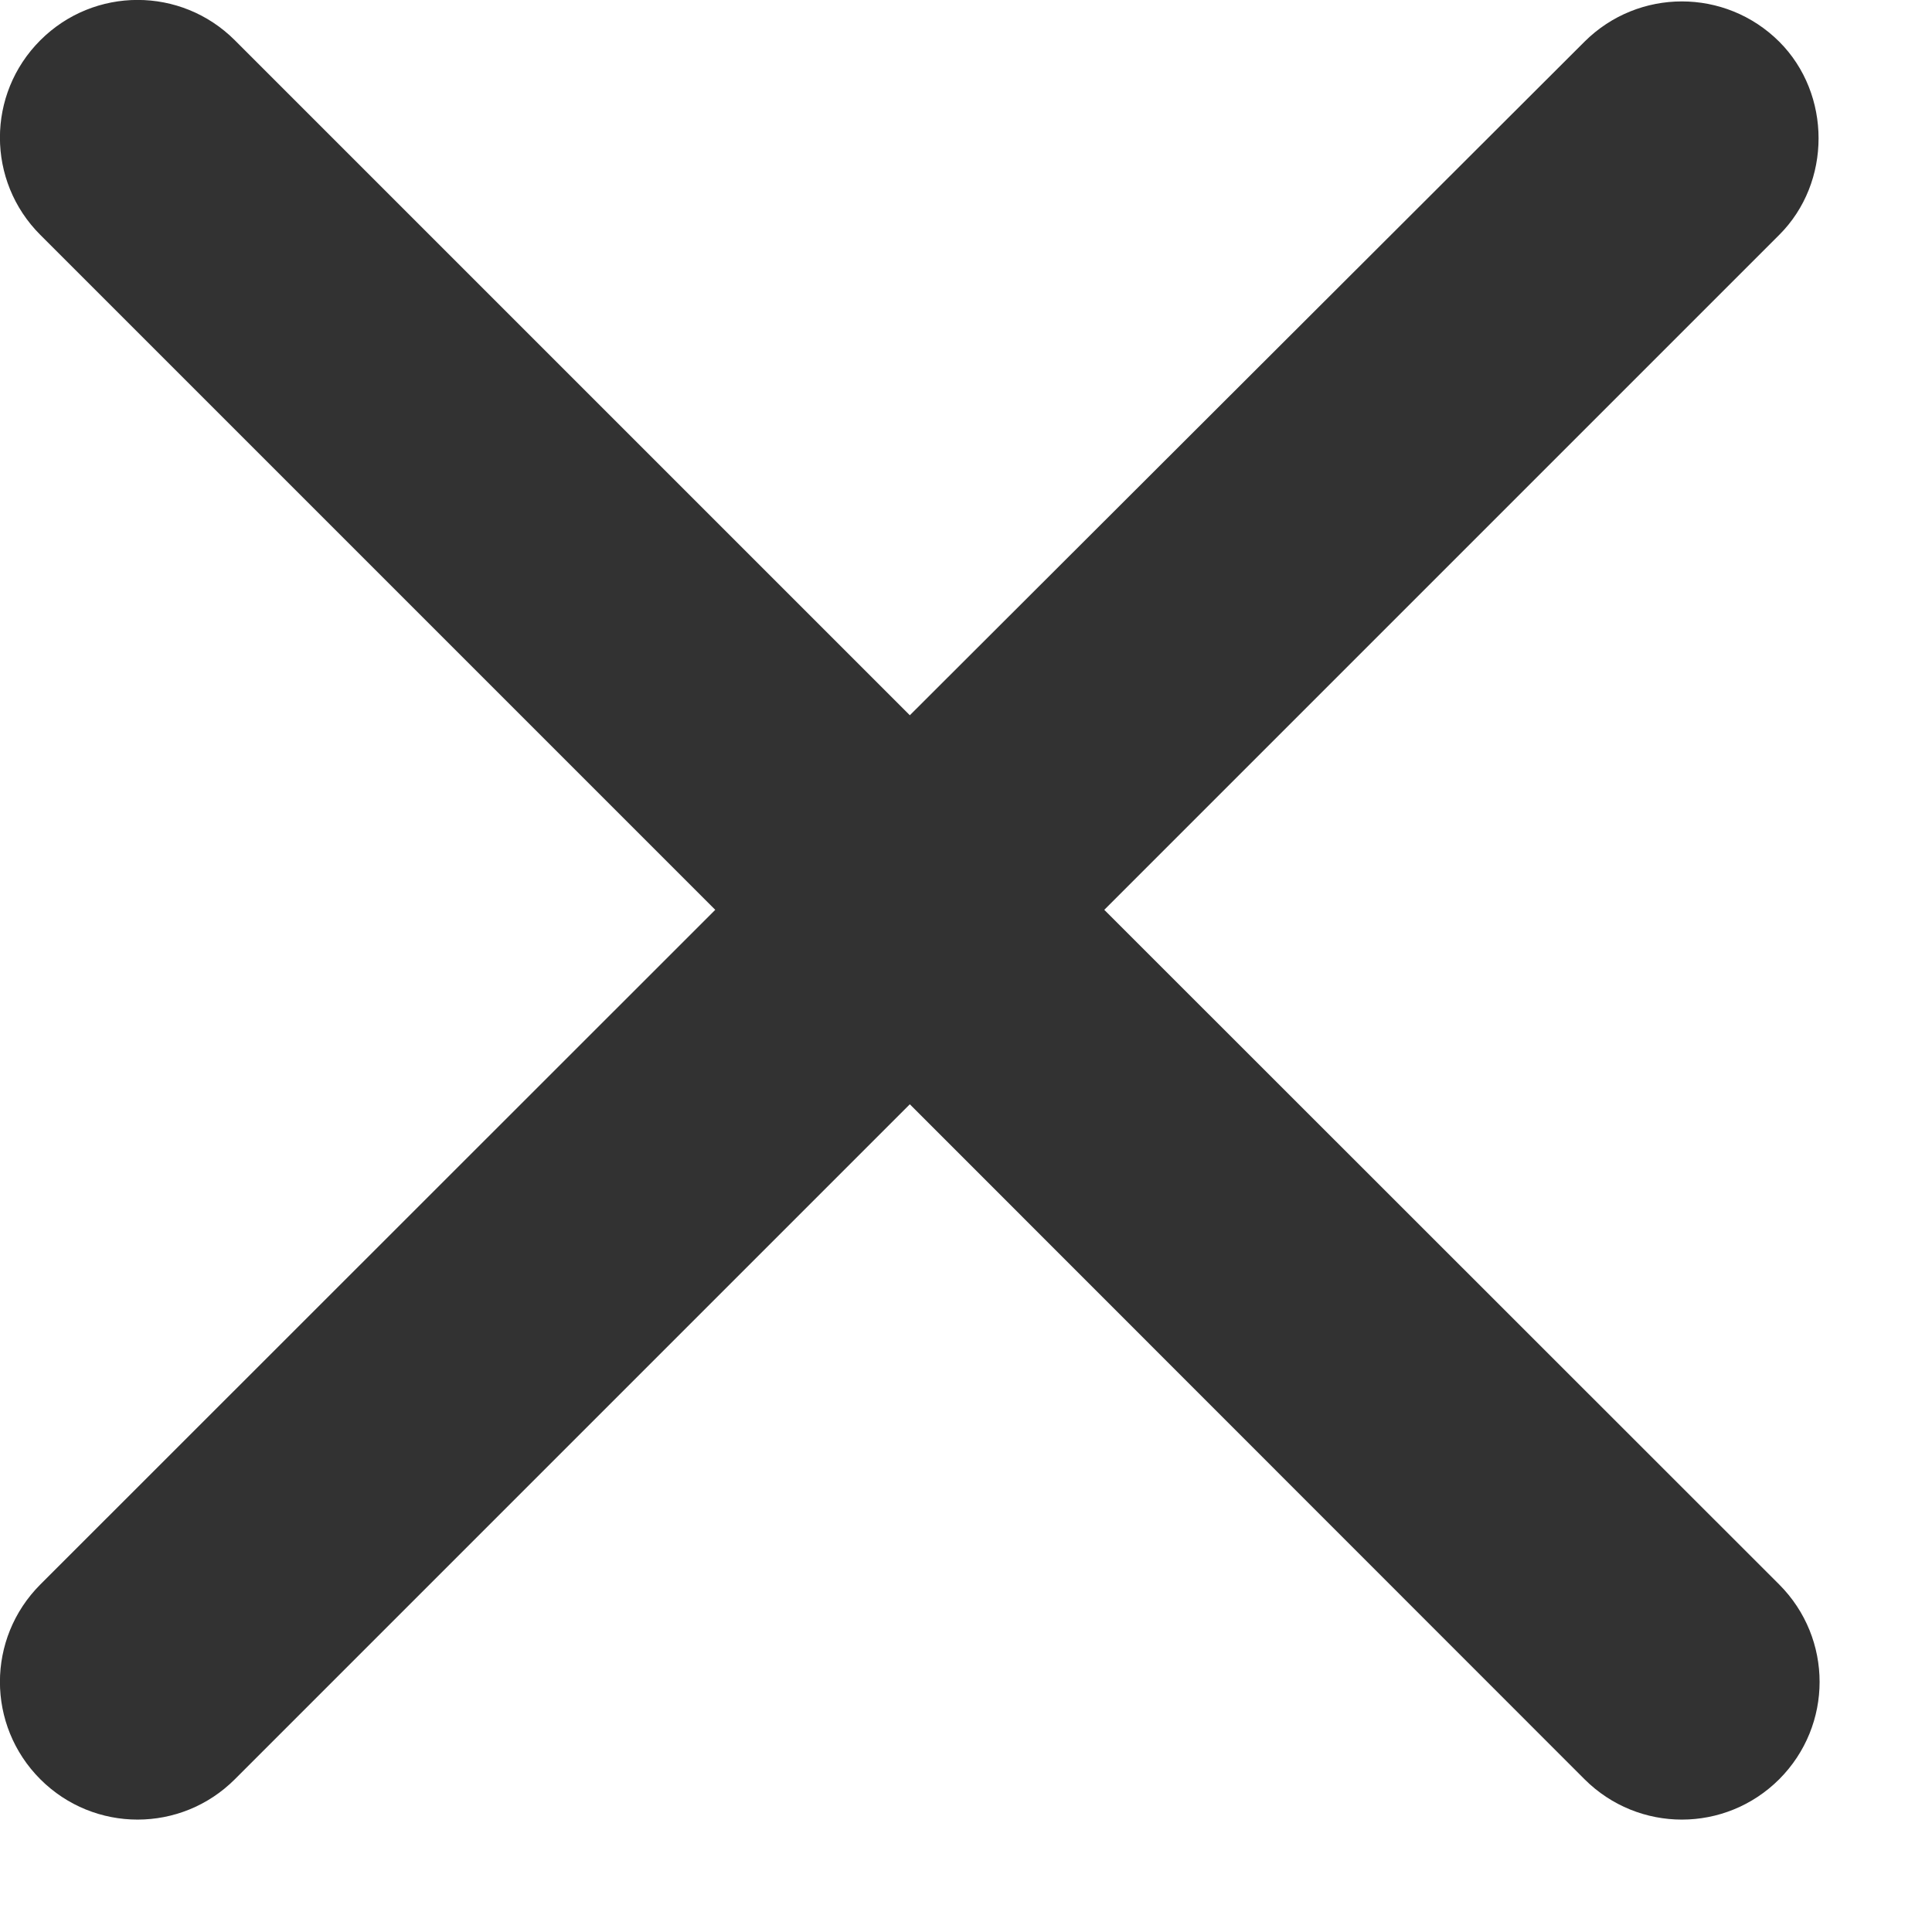
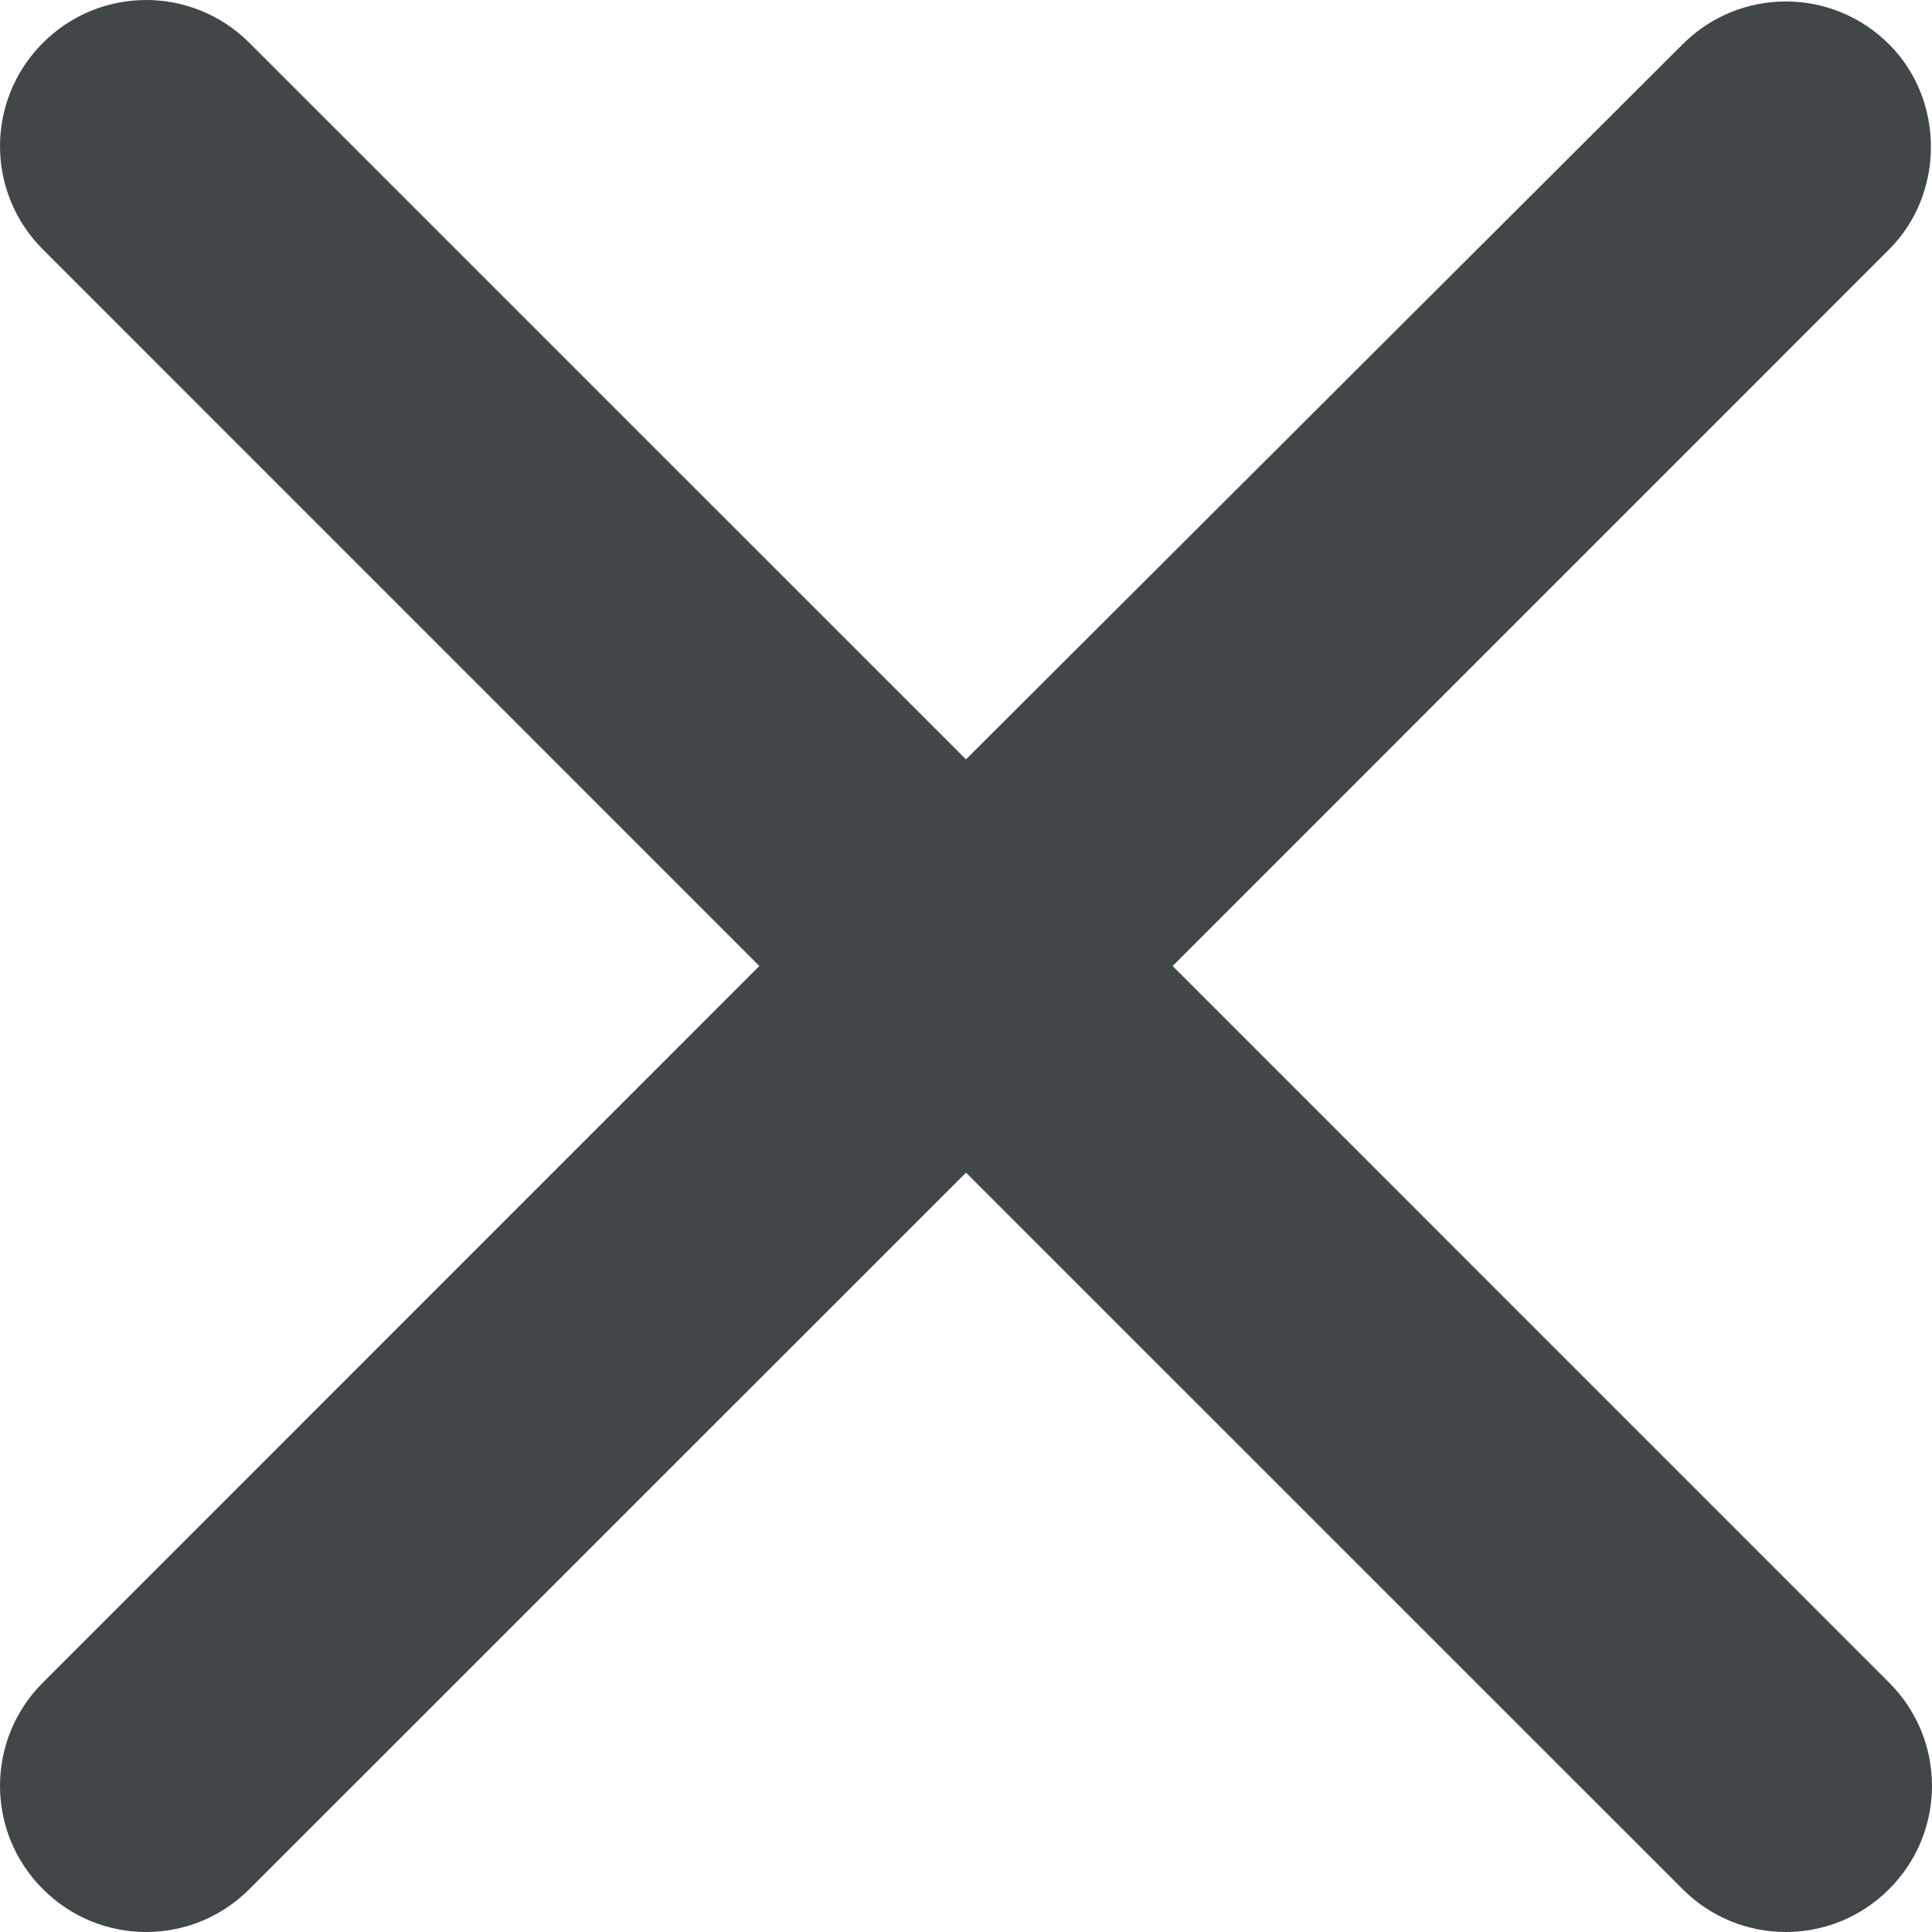
- <svg xmlns="http://www.w3.org/2000/svg" width="14" height="14" viewBox="0 0 14 14" fill="none">
-   <path d="M12.893 0.302C12.502 -0.087 11.873 -0.087 11.482 0.302L6.593 5.183L1.702 0.292C1.312 -0.098 0.682 -0.098 0.292 0.292C-0.098 0.682 -0.098 1.312 0.292 1.702L5.183 6.593L0.292 11.482C-0.098 11.873 -0.098 12.502 0.292 12.893C0.682 13.283 1.312 13.283 1.702 12.893L6.593 8.002L11.482 12.893C11.873 13.283 12.502 13.283 12.893 12.893C13.283 12.502 13.283 11.873 12.893 11.482L8.002 6.593L12.893 1.702C13.273 1.323 13.273 0.682 12.893 0.302V0.302Z" fill="#323232" />
+ <svg xmlns="http://www.w3.org/2000/svg" width="20" height="20" viewBox="0 0 20 20" fill="none">
+   <rect width="20" height="20" />
+   <path d="M19.556 0.459C18.965 -0.133 18.009 -0.133 17.418 0.459L10 7.861L2.582 0.444C1.991 -0.148 1.035 -0.148 0.444 0.444C-0.148 1.035 -0.148 1.991 0.444 2.582L7.861 10L0.444 17.418C-0.148 18.009 -0.148 18.965 0.444 19.556C1.035 20.148 1.991 20.148 2.582 19.556L10 12.139L17.418 19.556C18.009 20.148 18.965 20.148 19.556 19.556C20.148 18.965 20.148 18.009 19.556 17.418L12.139 10L19.556 2.582C20.133 2.006 20.133 1.035 19.556 0.459V0.459Z" fill="#414649" />
</svg>
